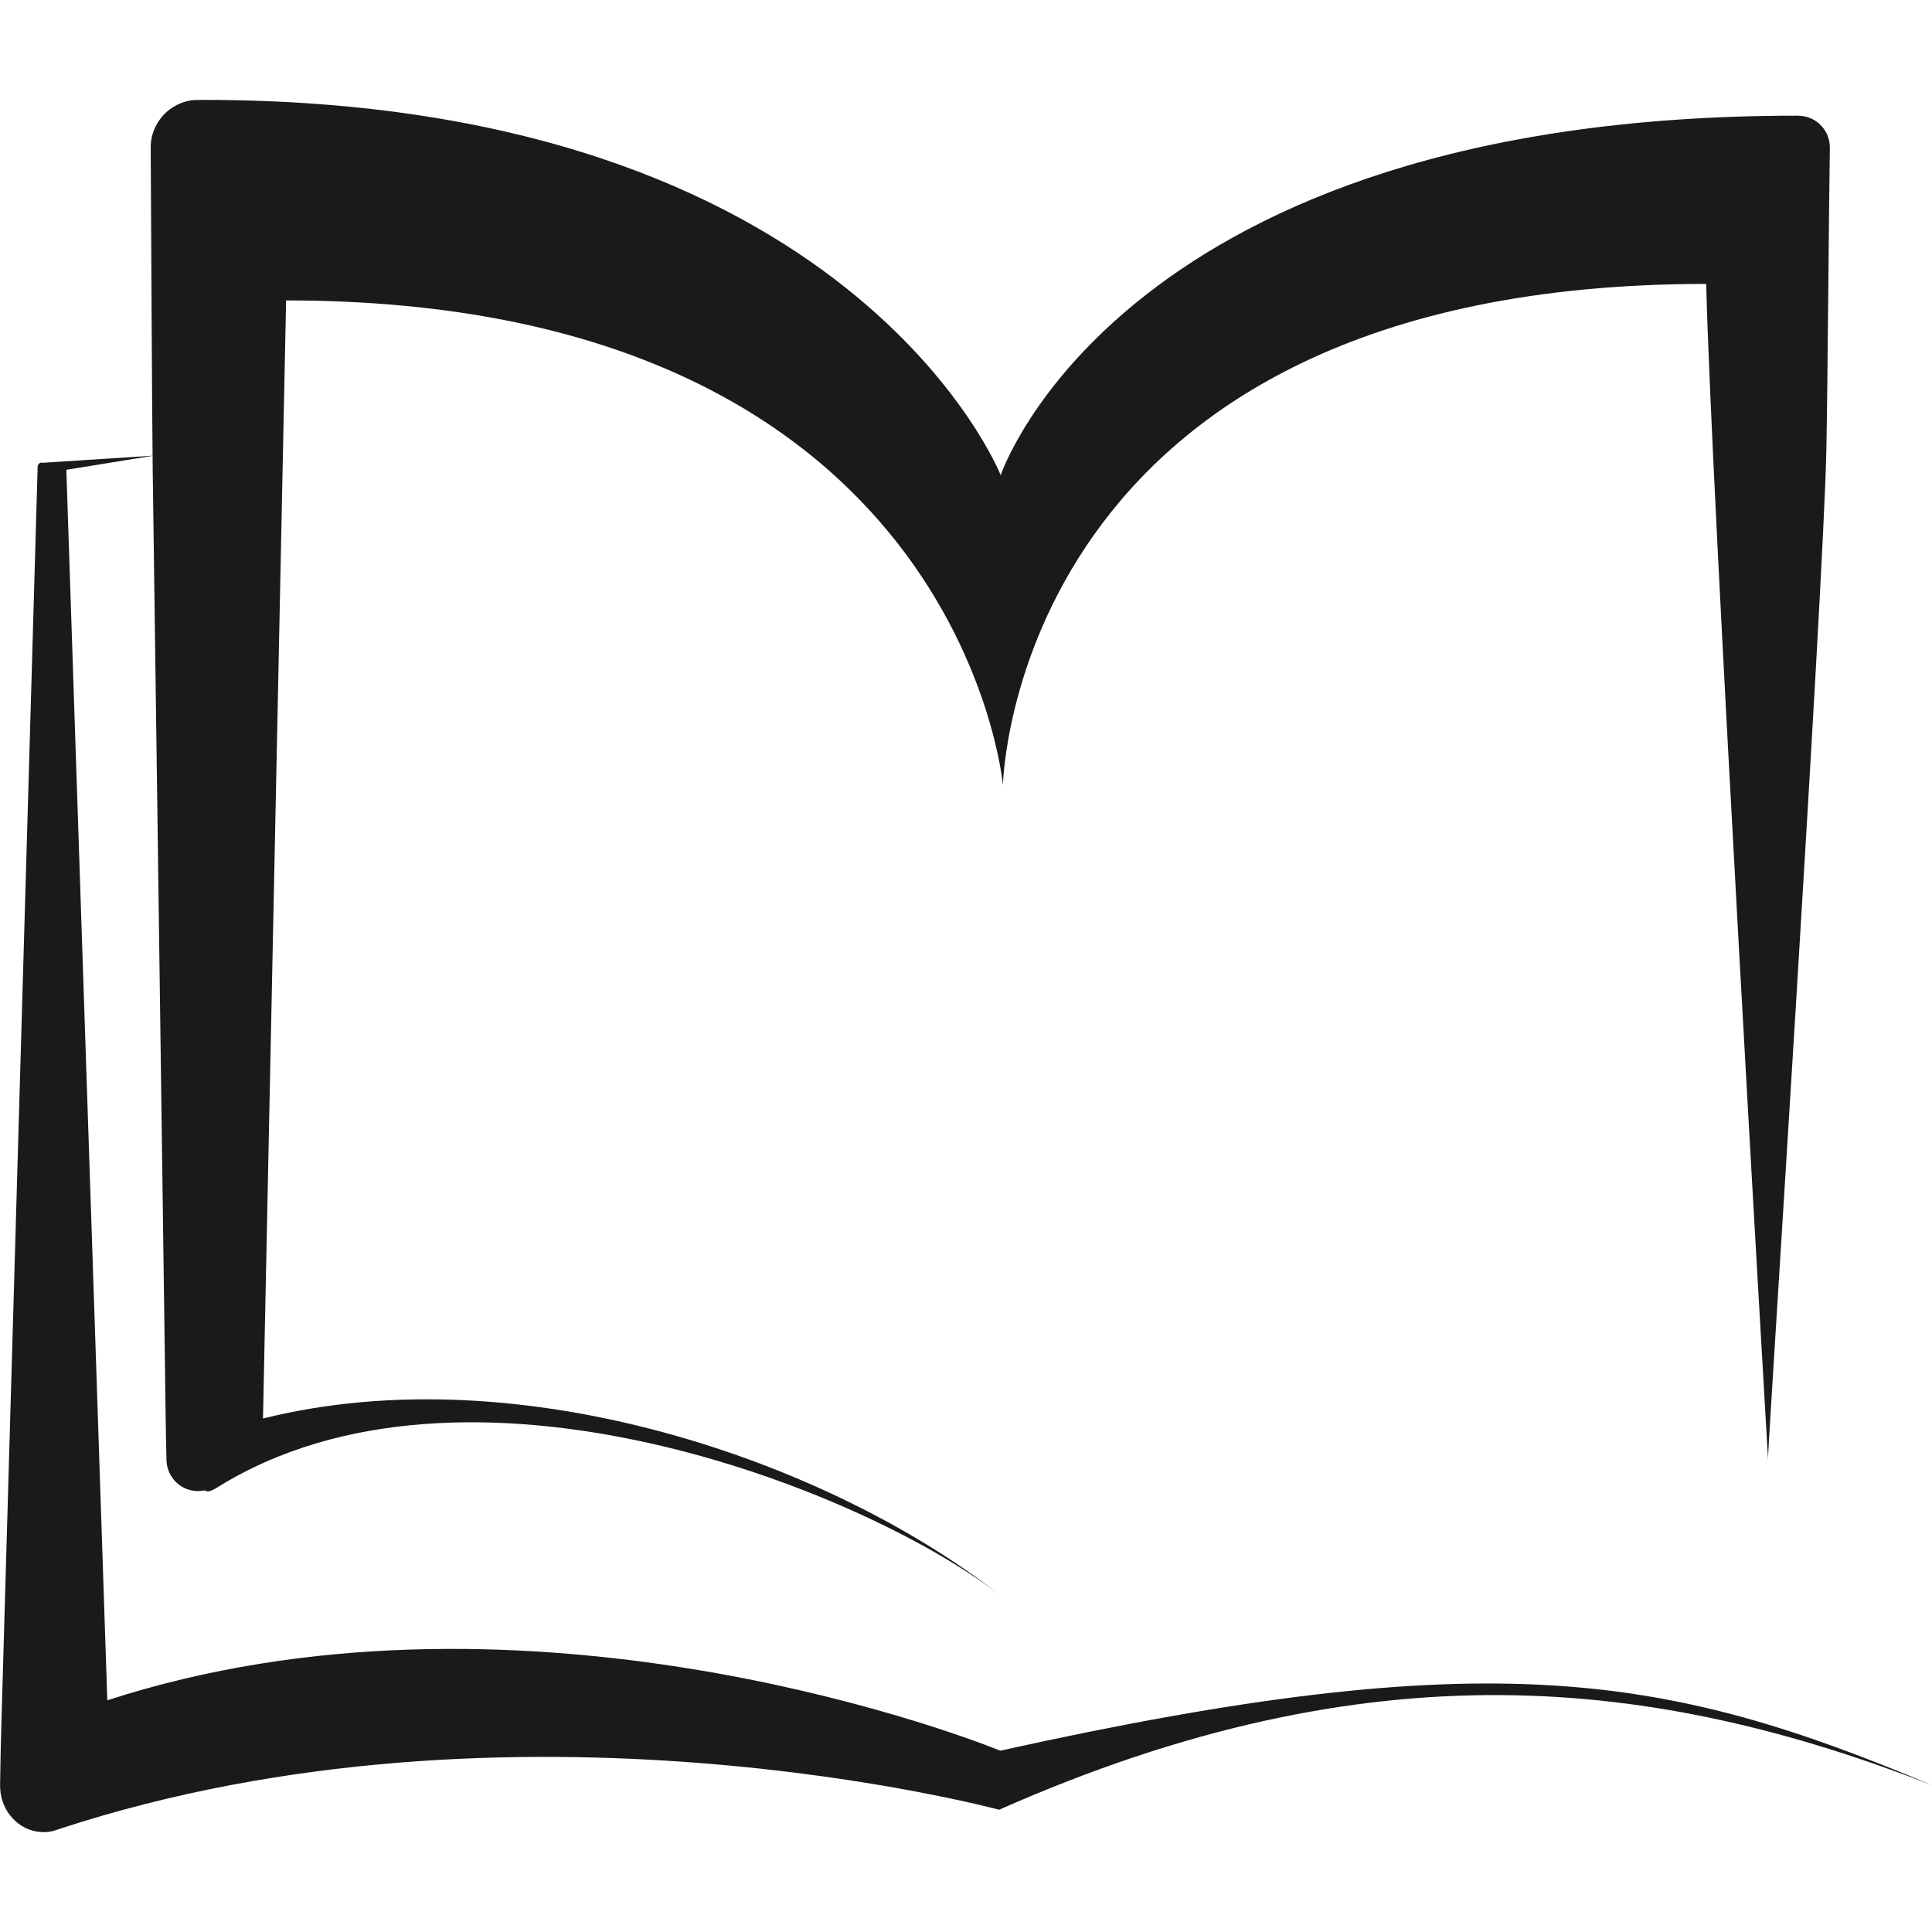
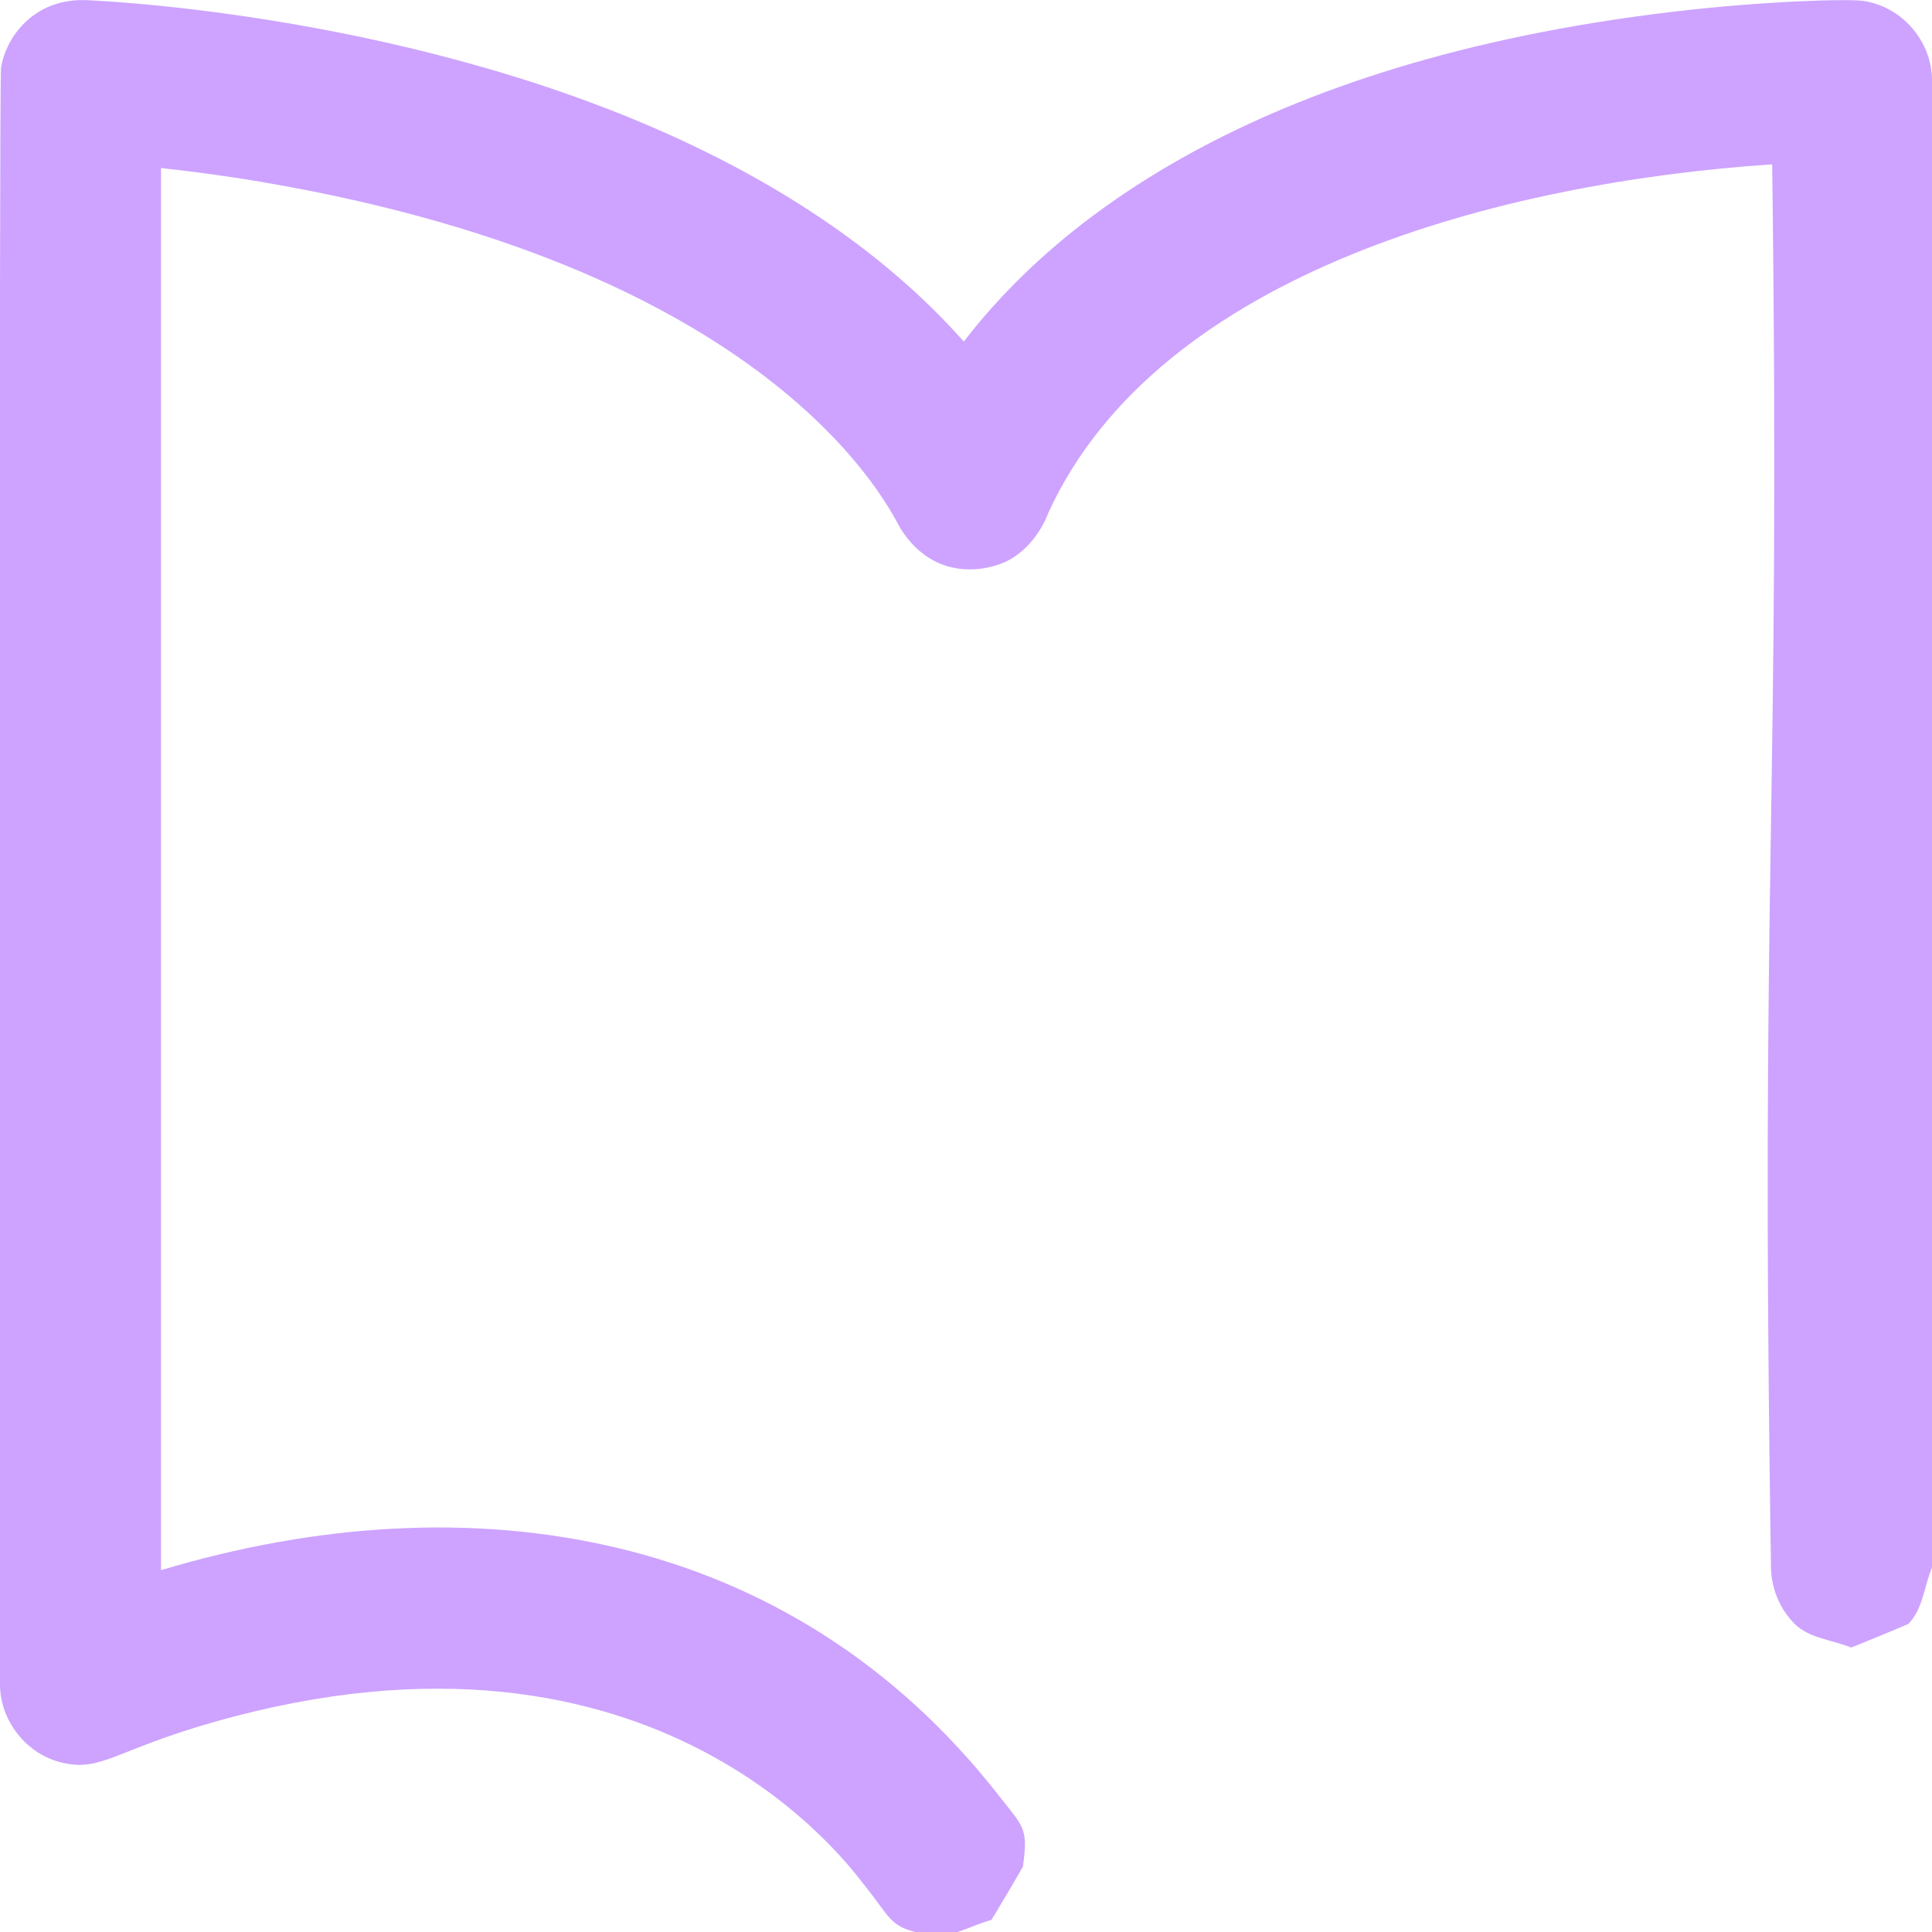
- <svg xmlns="http://www.w3.org/2000/svg" width="100%" height="100%" viewBox="0 0 24 24" version="1.1" xml:space="preserve" style="fill-rule:evenodd;clip-rule:evenodd;stroke-linejoin:round;stroke-miterlimit:2;">
-   <rect id="activity-bar" x="0" y="0" width="24" height="24" style="fill:none;" />
-   <clipPath id="_clip1">
-     <rect x="0" y="0" width="24" height="24" />
-   </clipPath>
-   <g clip-path="url(#_clip1)">
-     <g>
-       <path d="M12.424,21.748c6.106,-1.352 8.284,-0.956 11.576,0.428c-3.442,-1.339 -6.953,-1.746 -11.588,0.305c-0.028,-0.005 -6.006,-1.622 -11.675,0.239c-0.028,0.009 -0.056,0.02 -0.085,0.027c-0.034,0.008 -0.229,0.051 -0.421,-0.092c-0.028,-0.021 -0.19,-0.142 -0.224,-0.387c-0.004,-0.031 -0.006,-0.062 -0.006,-0.093c0.003,-0.251 0.009,-0.503 0.016,-0.754l0.451,-15.632c0,-0.006 0.016,-0.042 0.047,-0.043c0.014,-0 0.013,0.003 0.015,0.003l1.379,-0.089l-1.085,0.176l0.509,15.286c5.036,-1.637 10.428,0.358 11.092,0.625Z" style="fill:#191a1b;" />
-       <path d="M3.268,17.621c3.213,-0.8 7.031,0.539 9.135,2.18c-1.714,-1.315 -6.635,-3.249 -9.716,-1.316c-0.117,0.073 -0.135,0.027 -0.147,0.029c-0.02,0.003 -0.041,0.007 -0.061,0.008c-0.024,0.001 -0.165,0.009 -0.286,-0.104c-0.018,-0.017 -0.12,-0.112 -0.125,-0.281c-0.005,-0.176 -0.007,-0.352 -0.01,-0.528l-0.161,-11.772c-0.01,-0.913 -0.019,-3.088 -0.025,-4.001c-0.002,-0.248 0.149,-0.398 0.175,-0.424c0.021,-0.021 0.139,-0.138 0.333,-0.166c0.011,-0.002 0.05,-0.005 0.144,-0.005c8.066,-0 9.907,4.662 9.907,4.662c0,0 1.488,-4.467 9.893,-4.466c0.071,0 0.123,0.016 0.133,0.019c0.159,0.051 0.222,0.178 0.233,0.2c0.007,0.013 0.042,0.085 0.041,0.181c-0.013,0.827 -0.027,2.916 -0.043,3.743c-0.035,1.754 -0.719,12.263 -0.724,12.51c-0,0.024 -0,0.049 -0,0.049c0,0 -0.709,-12.073 -0.769,-14.612c-8.626,0 -8.736,6.227 -8.736,6.227c0,0 -0.533,-6.022 -8.905,-6.022l-0.287,13.89Zm-0.872,0.138l-0.011,-0.009l0.007,0.01c0.001,-0 0.002,-0 0.004,-0.001Z" style="fill:#191a1b;" />
+ <svg xmlns="http://www.w3.org/2000/svg" width="100%" height="100%" viewBox="0 0 48 48" version="1.1" xml:space="preserve" style="fill-rule:evenodd;clip-rule:evenodd;stroke-linejoin:round;stroke-miterlimit:2;">
+   <g transform="matrix(1,0,0,1,-1113,0)">
+     <g id="activity-bar" transform="matrix(0.24,0,0,0.24,1173,0)">
+       <rect x="-250" y="0" width="200" height="200" style="fill:none;" />
+       <clipPath id="_clip1">
+         <rect x="-250" y="0" width="200" height="200" />
+       </clipPath>
+       <g clip-path="url(#_clip1)">
+         <g transform="matrix(4.700855,0,0,4.700855,-5497.222,-2.136668)">
+           <path d="M1119.773,35.032C1126.547,32.997 1133.621,34.095 1138.231,40.006C1138.763,40.688 1138.874,40.703 1138.753,41.561C1138.751,41.576 1138.067,42.733 1138.059,42.735C1137.625,42.848 1137.198,43.13 1136.753,43.067C1135.81,42.935 1135.886,42.741 1135.286,41.999C1134.999,41.644 1130.762,35.582 1120.942,38.375C1118.749,38.998 1118.464,39.48 1117.586,39.269C1116.81,39.083 1116.228,38.353 1116.227,37.545C1116.225,34.697 1116.203,2.233 1116.25,1.942C1116.357,1.29 1116.945,0.439 1118.081,0.456C1118.093,0.457 1124.8,0.679 1130.859,3.372C1134.182,4.849 1136.212,6.578 1137.452,7.976C1139.389,5.45 1143.706,1.819 1153.088,0.711C1155.076,0.476 1156.938,0.424 1157.273,0.476C1158.118,0.607 1158.772,1.364 1158.773,2.227C1158.774,4.847 1158.794,34.92 1158.773,34.972C1158.6,35.387 1158.57,35.898 1158.252,36.215C1158.241,36.226 1156.998,36.739 1156.991,36.736C1156.576,36.565 1156.066,36.533 1155.748,36.215C1155.239,35.706 1155.229,35.08 1155.227,34.972C1154.986,19.237 1155.44,18.624 1155.253,4.074C1149.334,4.468 1141.742,6.433 1139.311,11.752C1139.305,11.765 1139.068,12.469 1138.415,12.804C1138,13.017 1136.826,13.295 1136.066,12.107C1135.882,11.819 1133.522,6.415 1121.957,4.456C1121.16,4.321 1120.409,4.224 1119.773,4.155L1119.773,35.032Z" style="fill:rgb(205,163,255);" />
+         </g>
+       </g>
    </g>
  </g>
</svg>
